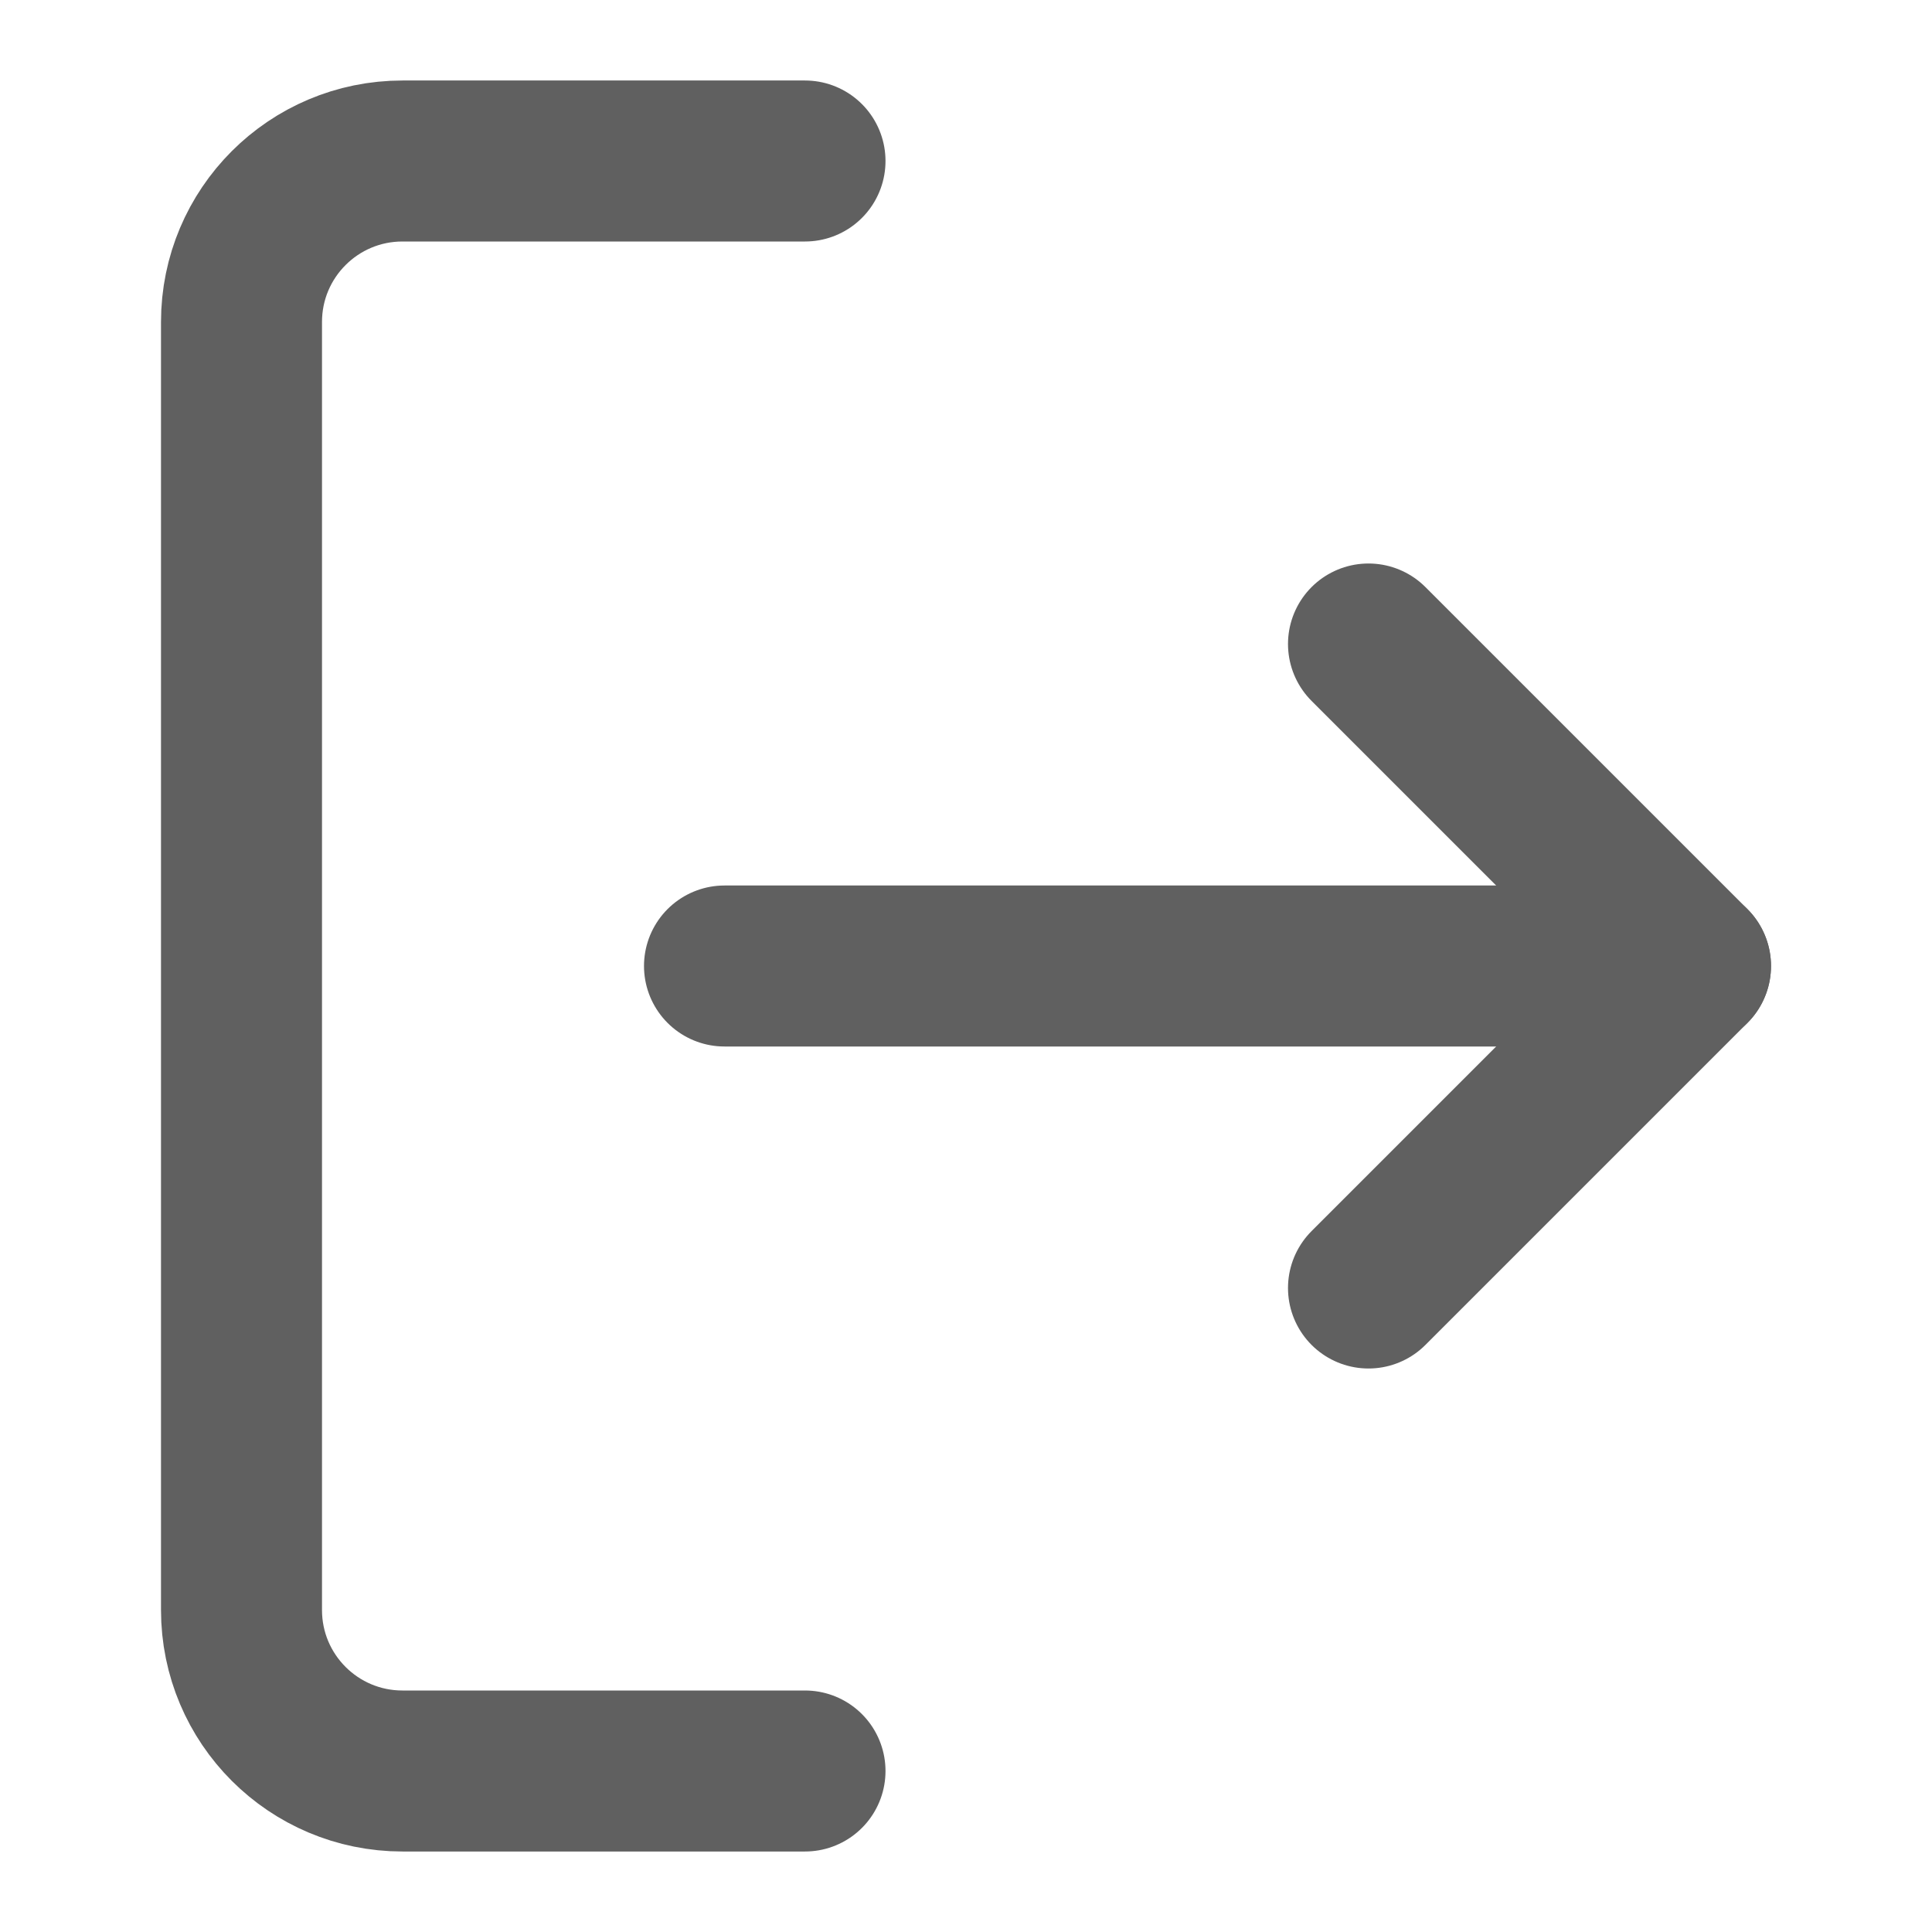
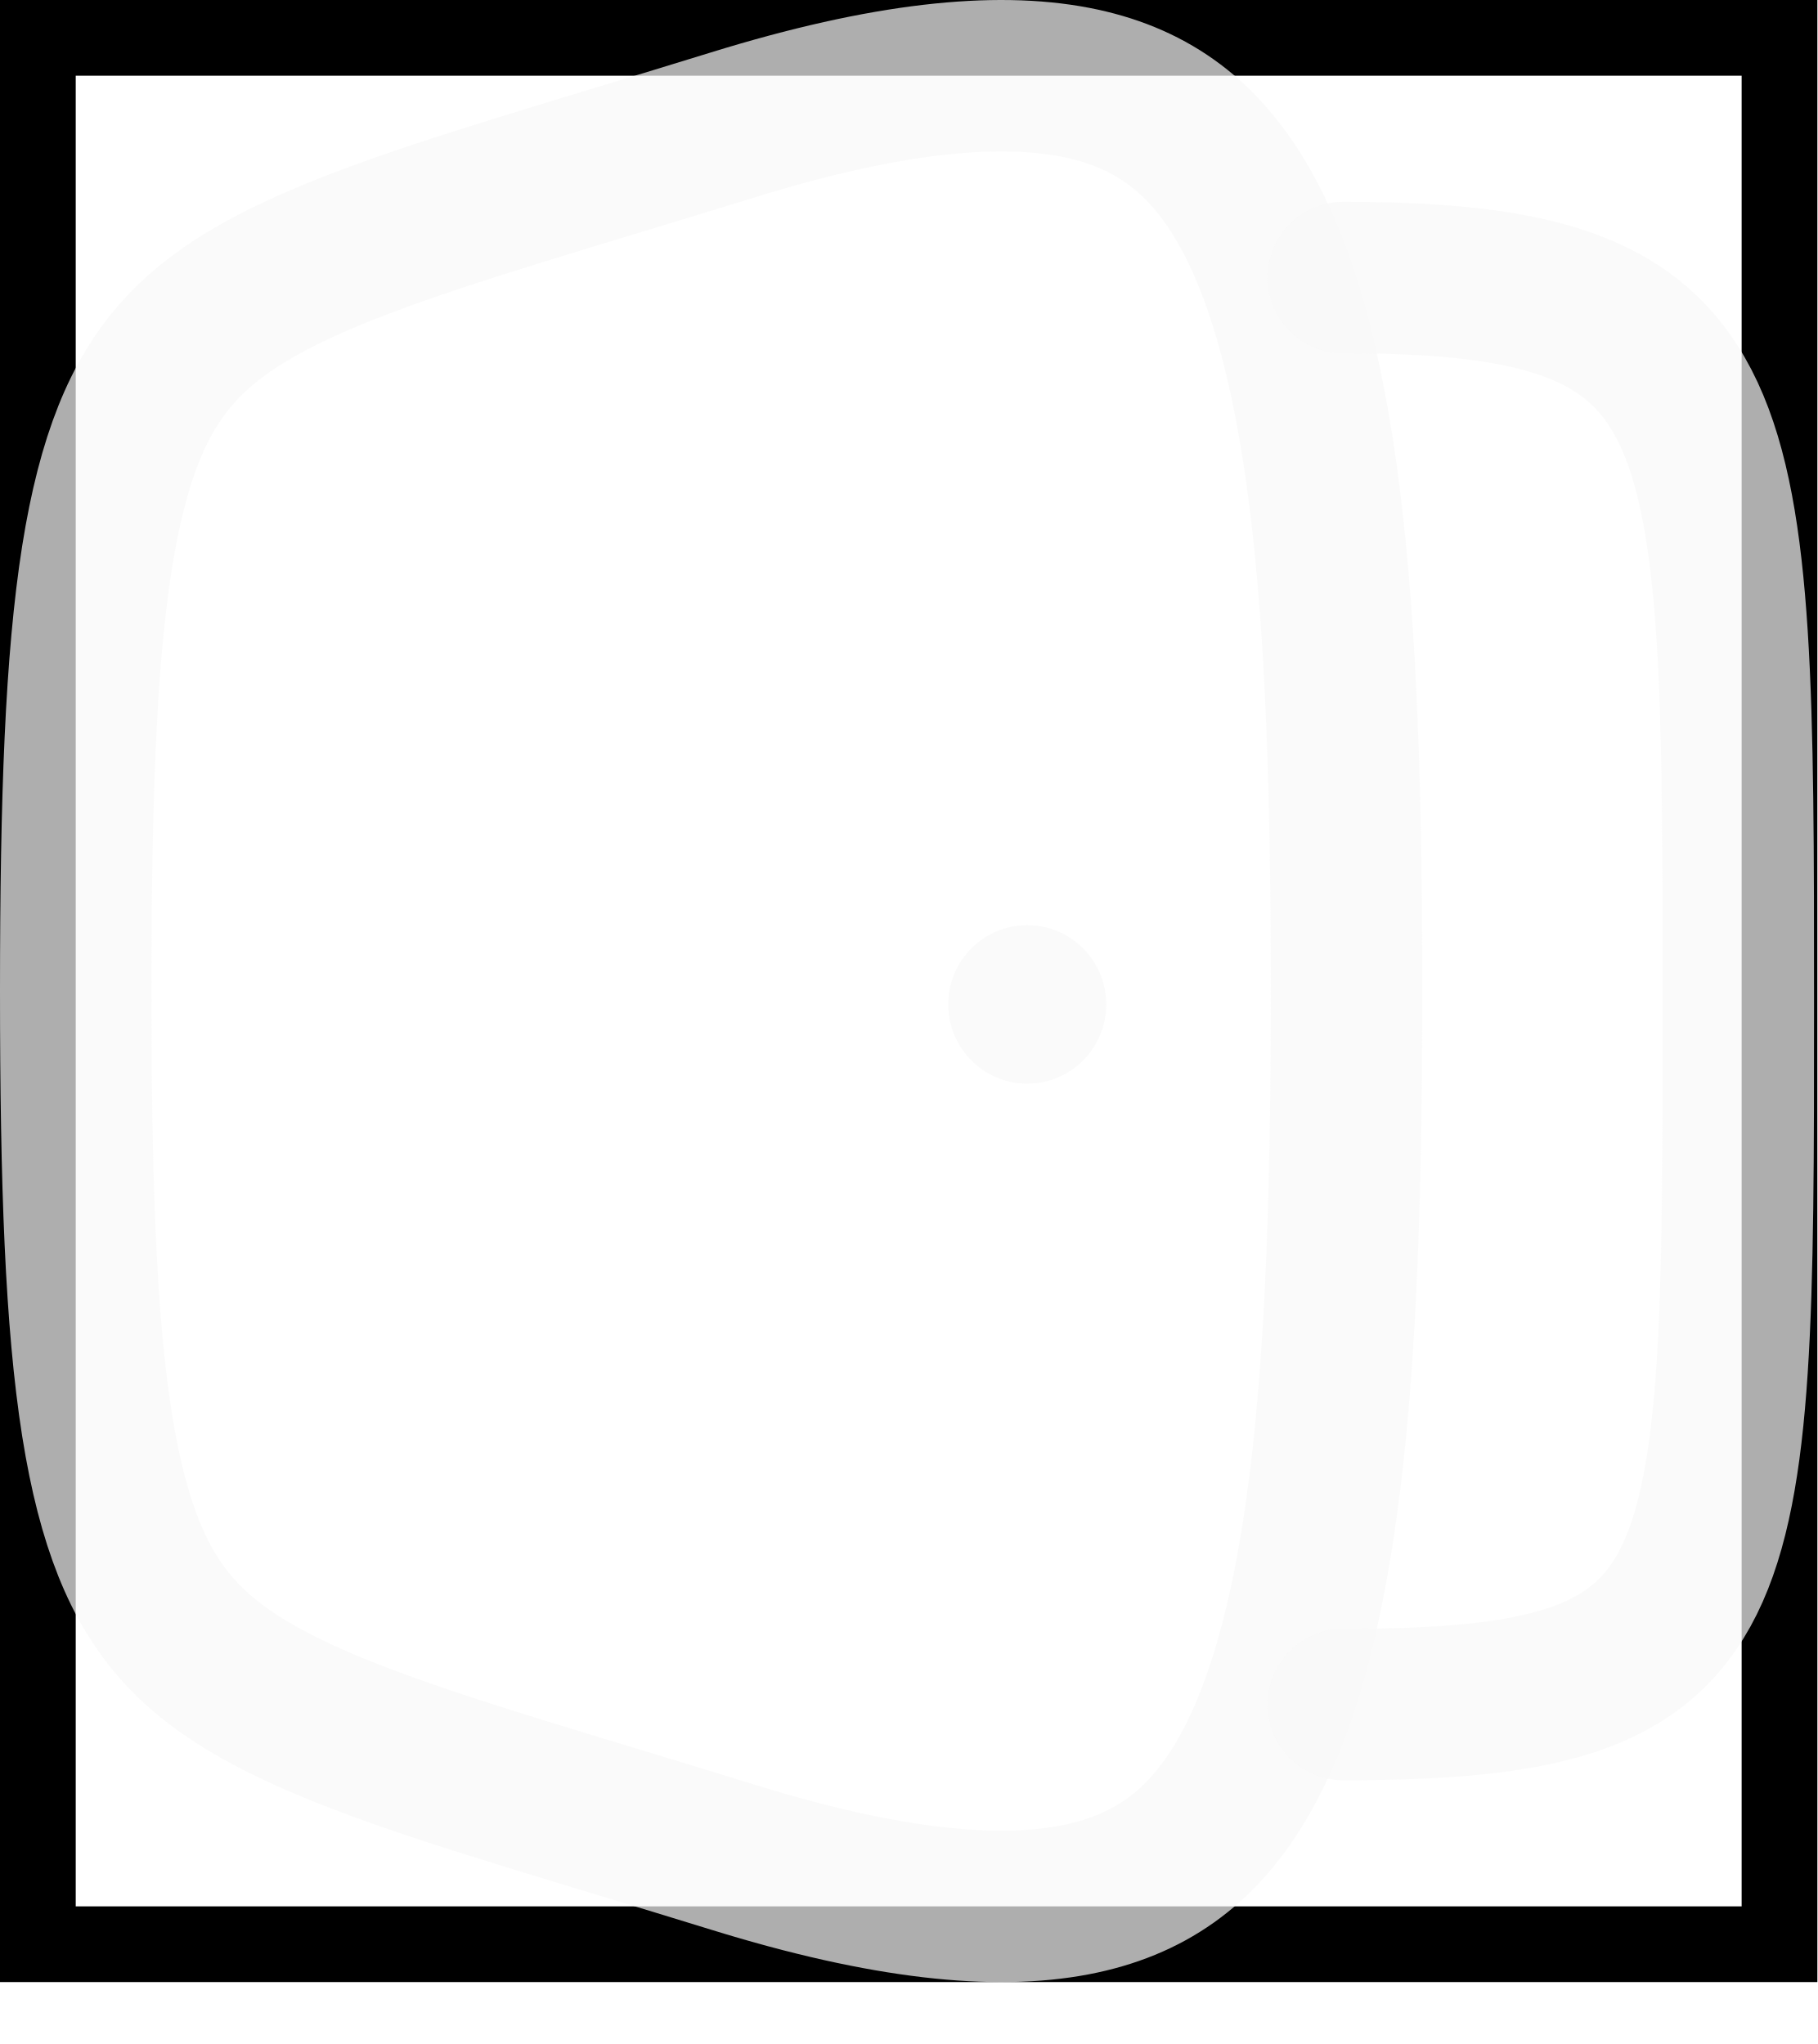
- <svg xmlns="http://www.w3.org/2000/svg" width="24" height="24" viewBox="0 0 24 24" fill="none">
-   <path d="M10 22H5C3.895 22 3 21.105 3 20V4C3 2.895 3.895 2 5 2H10" stroke="#606060" stroke-width="2" stroke-linecap="round" stroke-linejoin="round" />
-   <path d="M17 16L21 12L17 8" stroke="#606060" stroke-width="2" stroke-linecap="round" stroke-linejoin="round" />
-   <path d="M21 12H9" stroke="#606060" stroke-width="2" stroke-linecap="round" stroke-linejoin="round" />
+ <svg xmlns="http://www.w3.org/2000/svg" width="24" height="27" viewBox="0 0 24 27" fill="none">
+   <rect x="0.5" y="0.5" width="23" height="25.182" stroke="black" />
+   <path d="M9.687 24.535C11.707 25.161 13.154 25.296 14.192 25.097C15.171 24.909 15.85 24.415 16.363 23.57C16.906 22.676 17.275 21.368 17.497 19.576C17.717 17.797 17.782 15.635 17.782 13.091C17.782 10.547 17.717 8.385 17.497 6.606C17.275 4.814 16.906 3.506 16.363 2.613C15.85 1.768 15.171 1.273 14.192 1.085C13.154 0.886 11.707 1.022 9.687 1.647C7.559 2.305 5.99 2.747 4.759 3.217C3.542 3.682 2.812 4.121 2.32 4.687C1.837 5.242 1.494 6.026 1.281 7.365C1.067 8.719 1 10.538 1 13.091C1 15.644 1.067 17.463 1.281 18.817C1.494 20.156 1.837 20.94 2.32 21.495C2.812 22.061 3.542 22.5 4.759 22.965C5.99 23.436 7.559 23.877 9.687 24.535Z" stroke="#F9F9F9" stroke-opacity="0.7" stroke-width="2" stroke-linecap="round" stroke-linejoin="round" />
+   <ellipse cx="1.043" cy="1.047" rx="1.043" ry="1.047" transform="matrix(-1 0 0 1 14.6087 12.2205)" fill="#F9F9F9" fill-opacity="0.7" />
+   <path d="M17.739 22.516C22.956 22.516 22.956 21.243 22.956 13.261C22.956 5.278 22.956 3.666 17.739 3.666" stroke="#F9F9F9" stroke-opacity="0.7" stroke-width="2" stroke-linecap="round" stroke-linejoin="round" />
</svg>
